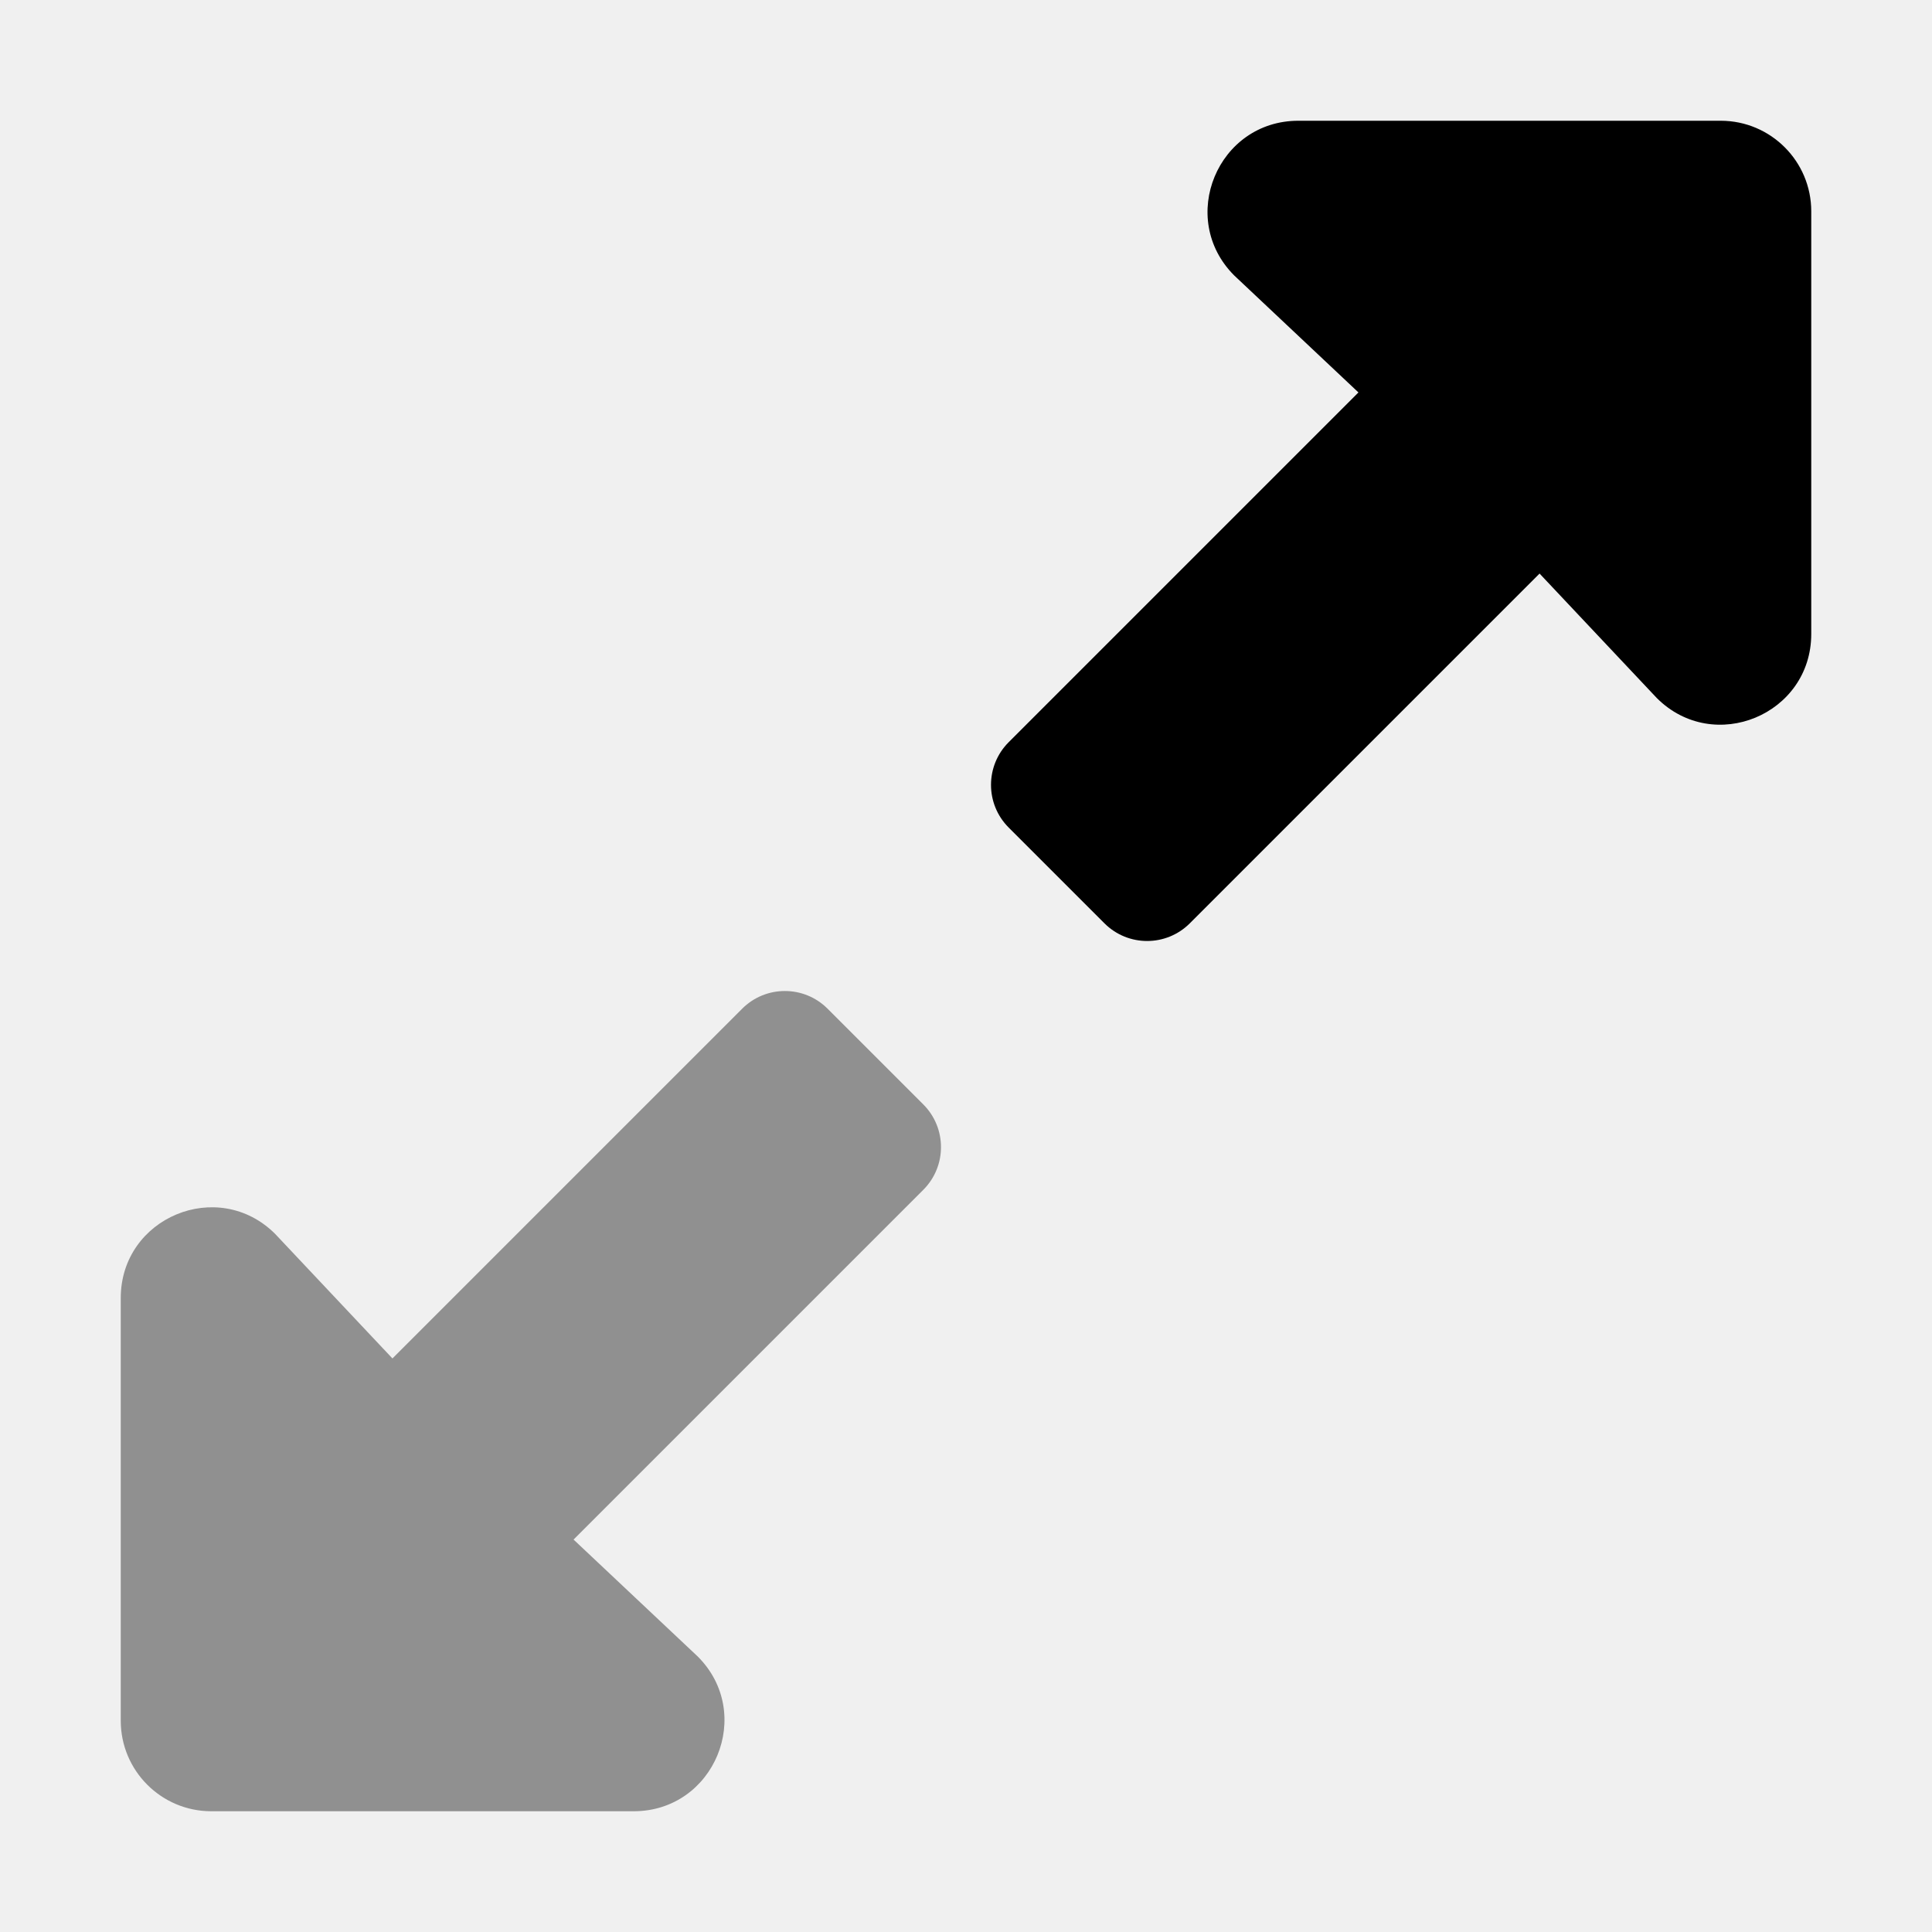
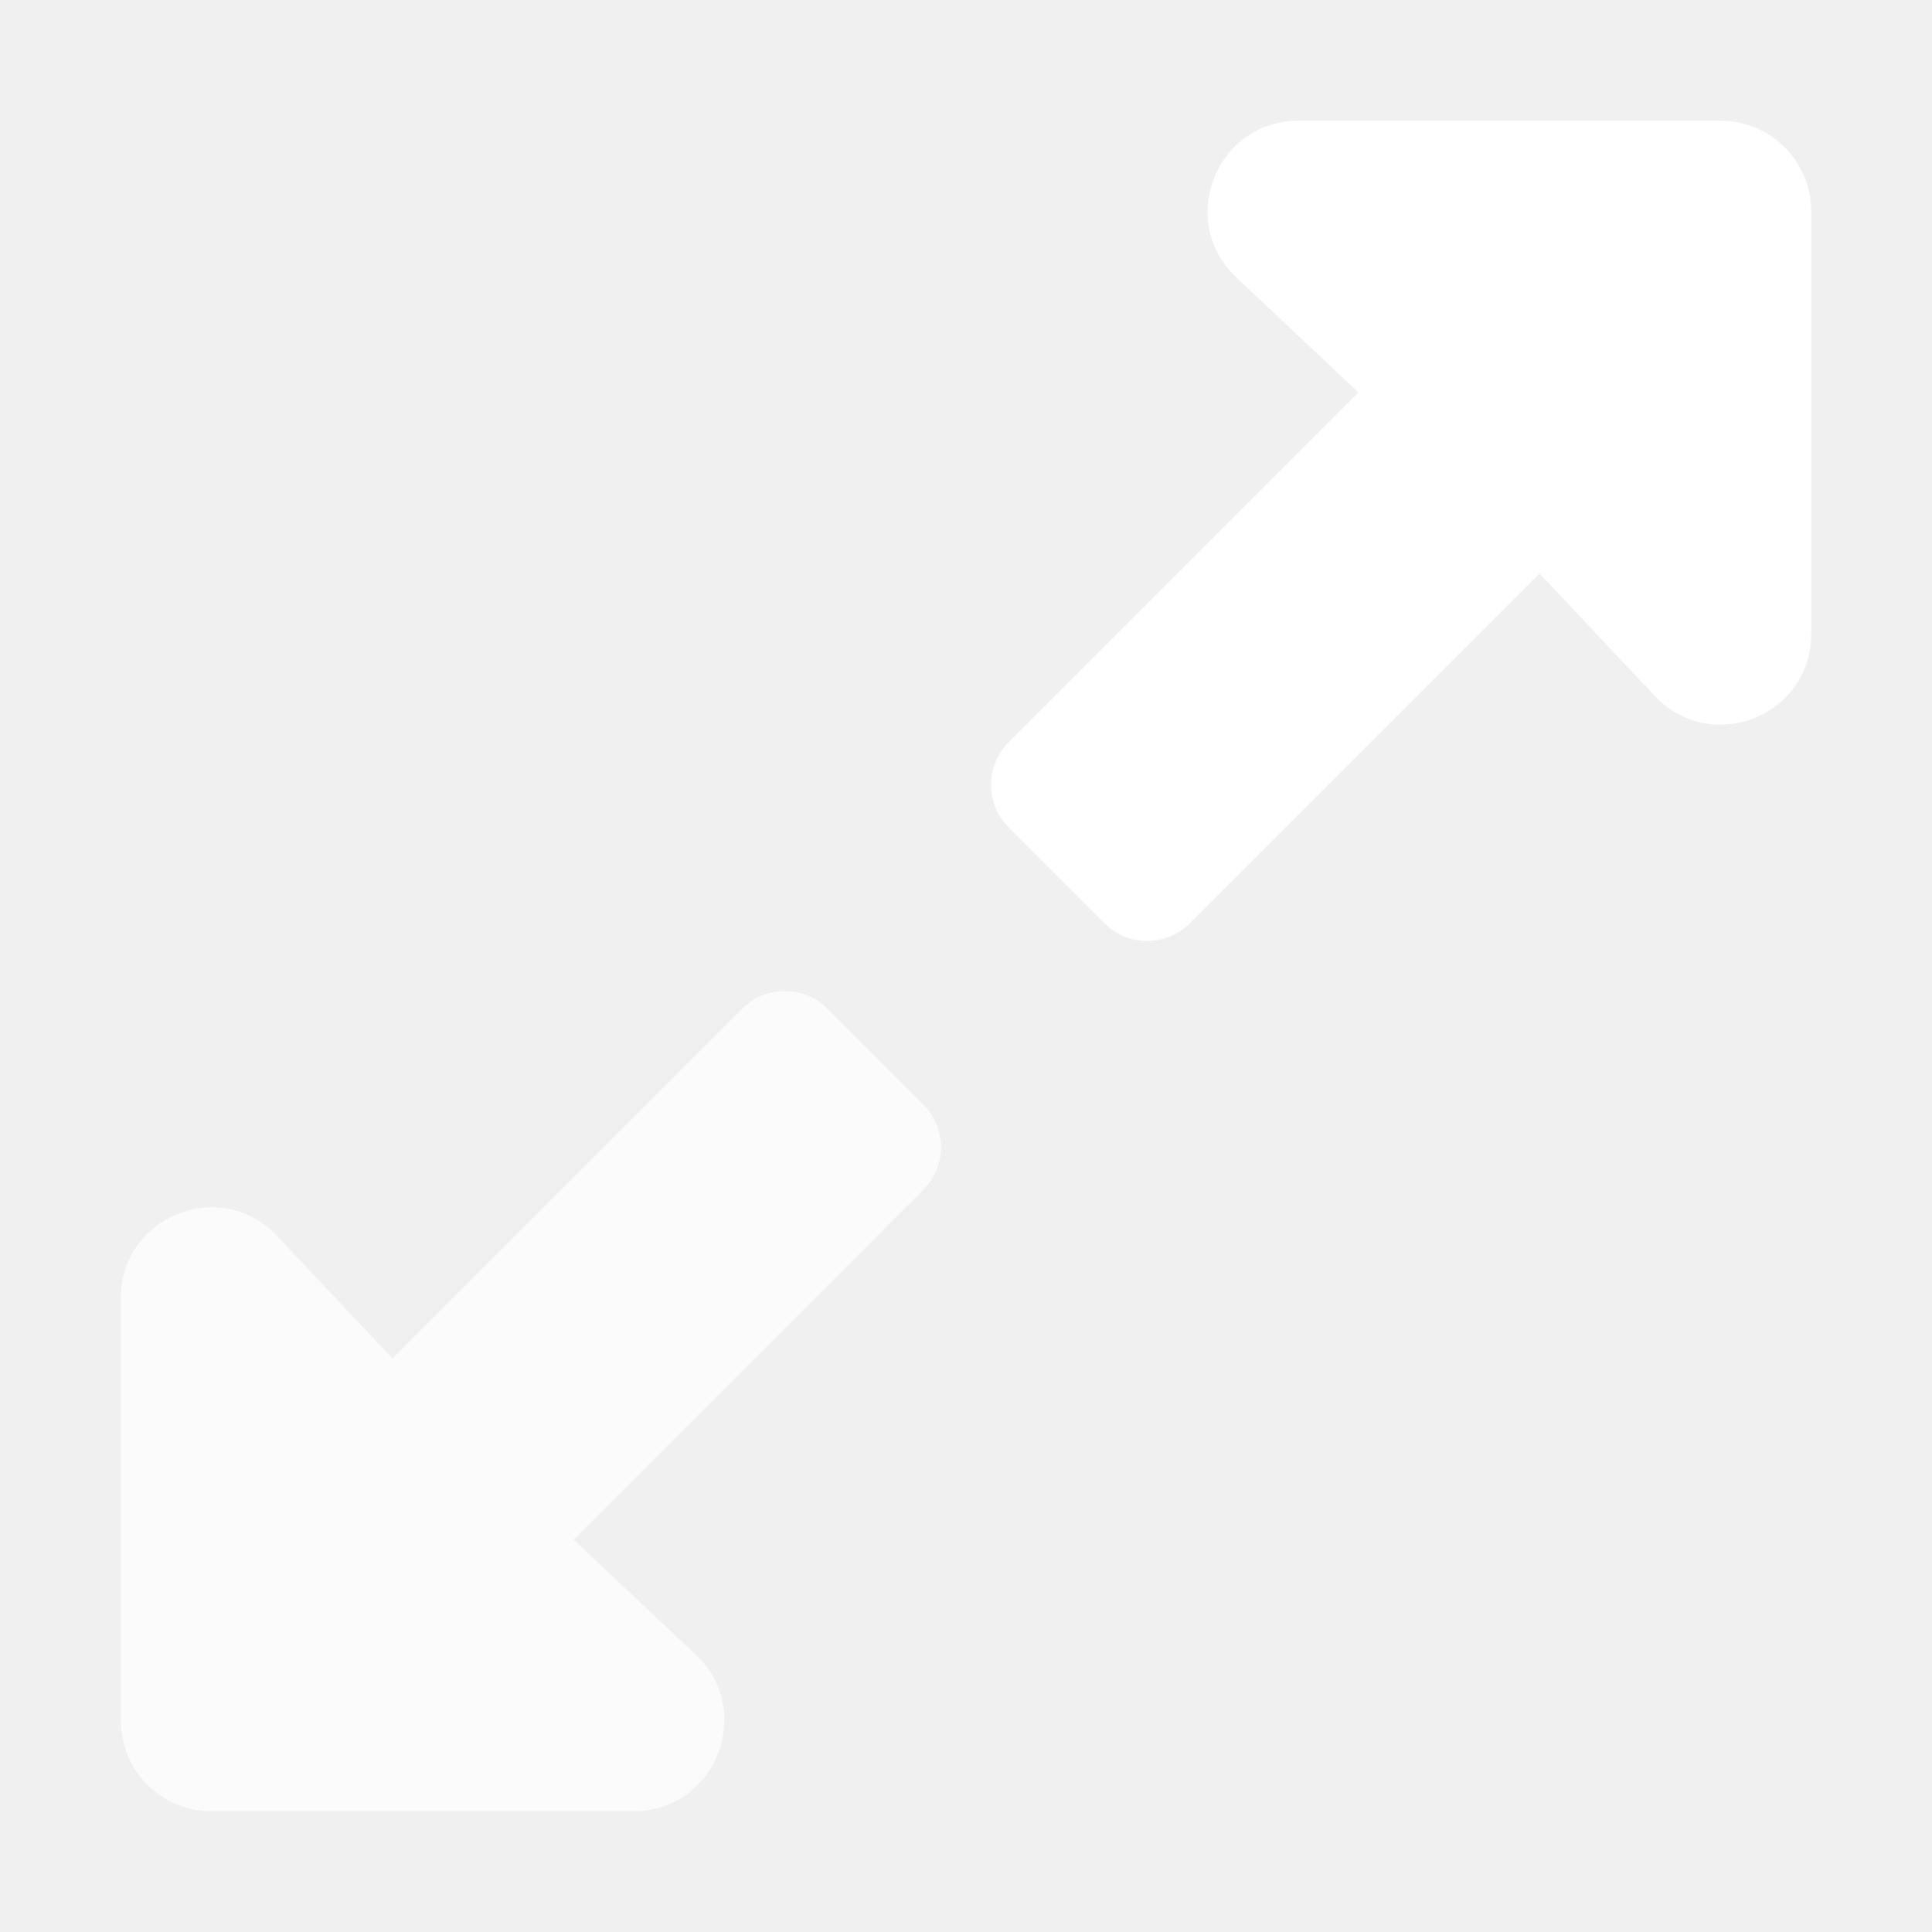
<svg xmlns="http://www.w3.org/2000/svg" width="16" height="16" viewBox="0 0 448 512">
  <defs>
-     <style>.fa-secondary{opacity:.4}</style>
+     <style>.fa-secondary{opacity:.7} path{fill:white}</style>
  </defs>
  <path d="M0 456V344c0-21.38 25.8-32.09 40.92-17L72 360l92.69-92.69a16 16 0 0 1 22.62 0l25.38 25.38a16 16 0 0 1 0 22.62L120 408l32.92 31c15.12 15.12 4.41 41-17 41H24a24 24 0 0 1-24-24z" class="fa-secondary" />
  <path d="M235.31 196.69L328 104l-32.92-31c-15.12-15.12-4.41-41 17-41h112A24 24 0 0 1 448 56v112c0 21.38-25.8 32.09-40.92 17L376 152l-92.69 92.69a16 16 0 0 1-22.62 0l-25.38-25.38a16 16 0 0 1 0-22.62z" class="fa-primary" />
</svg>
